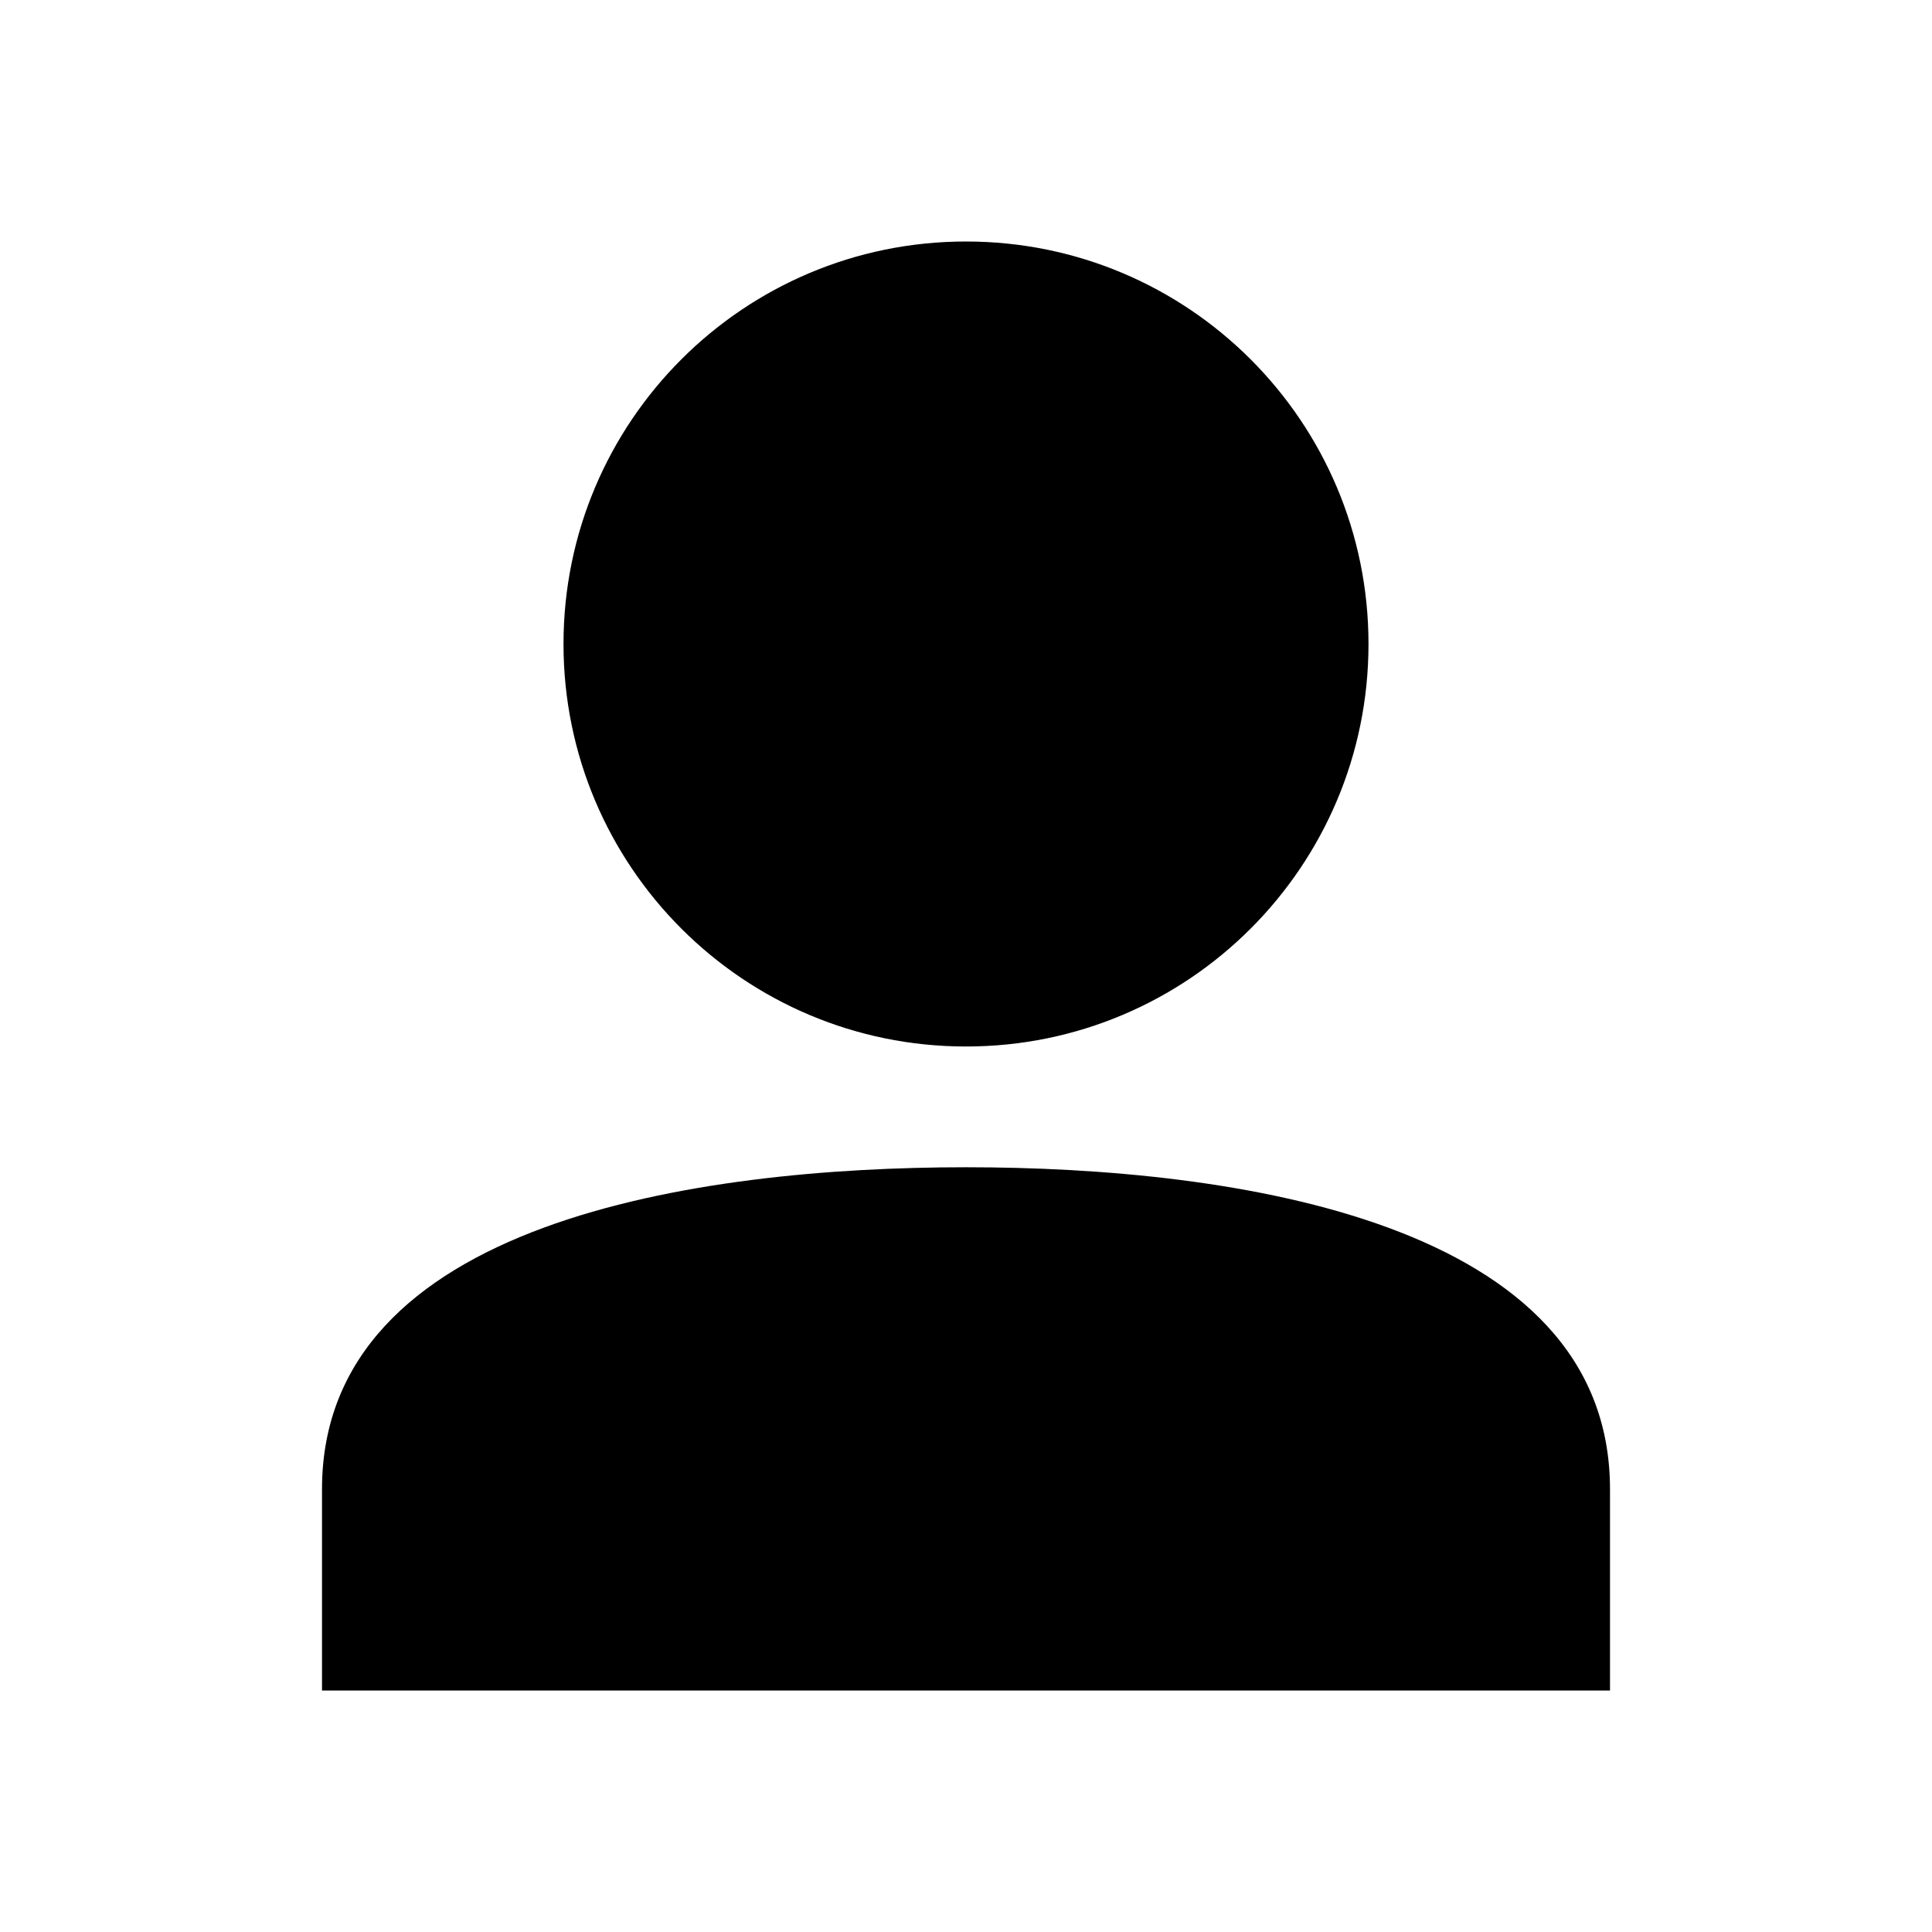
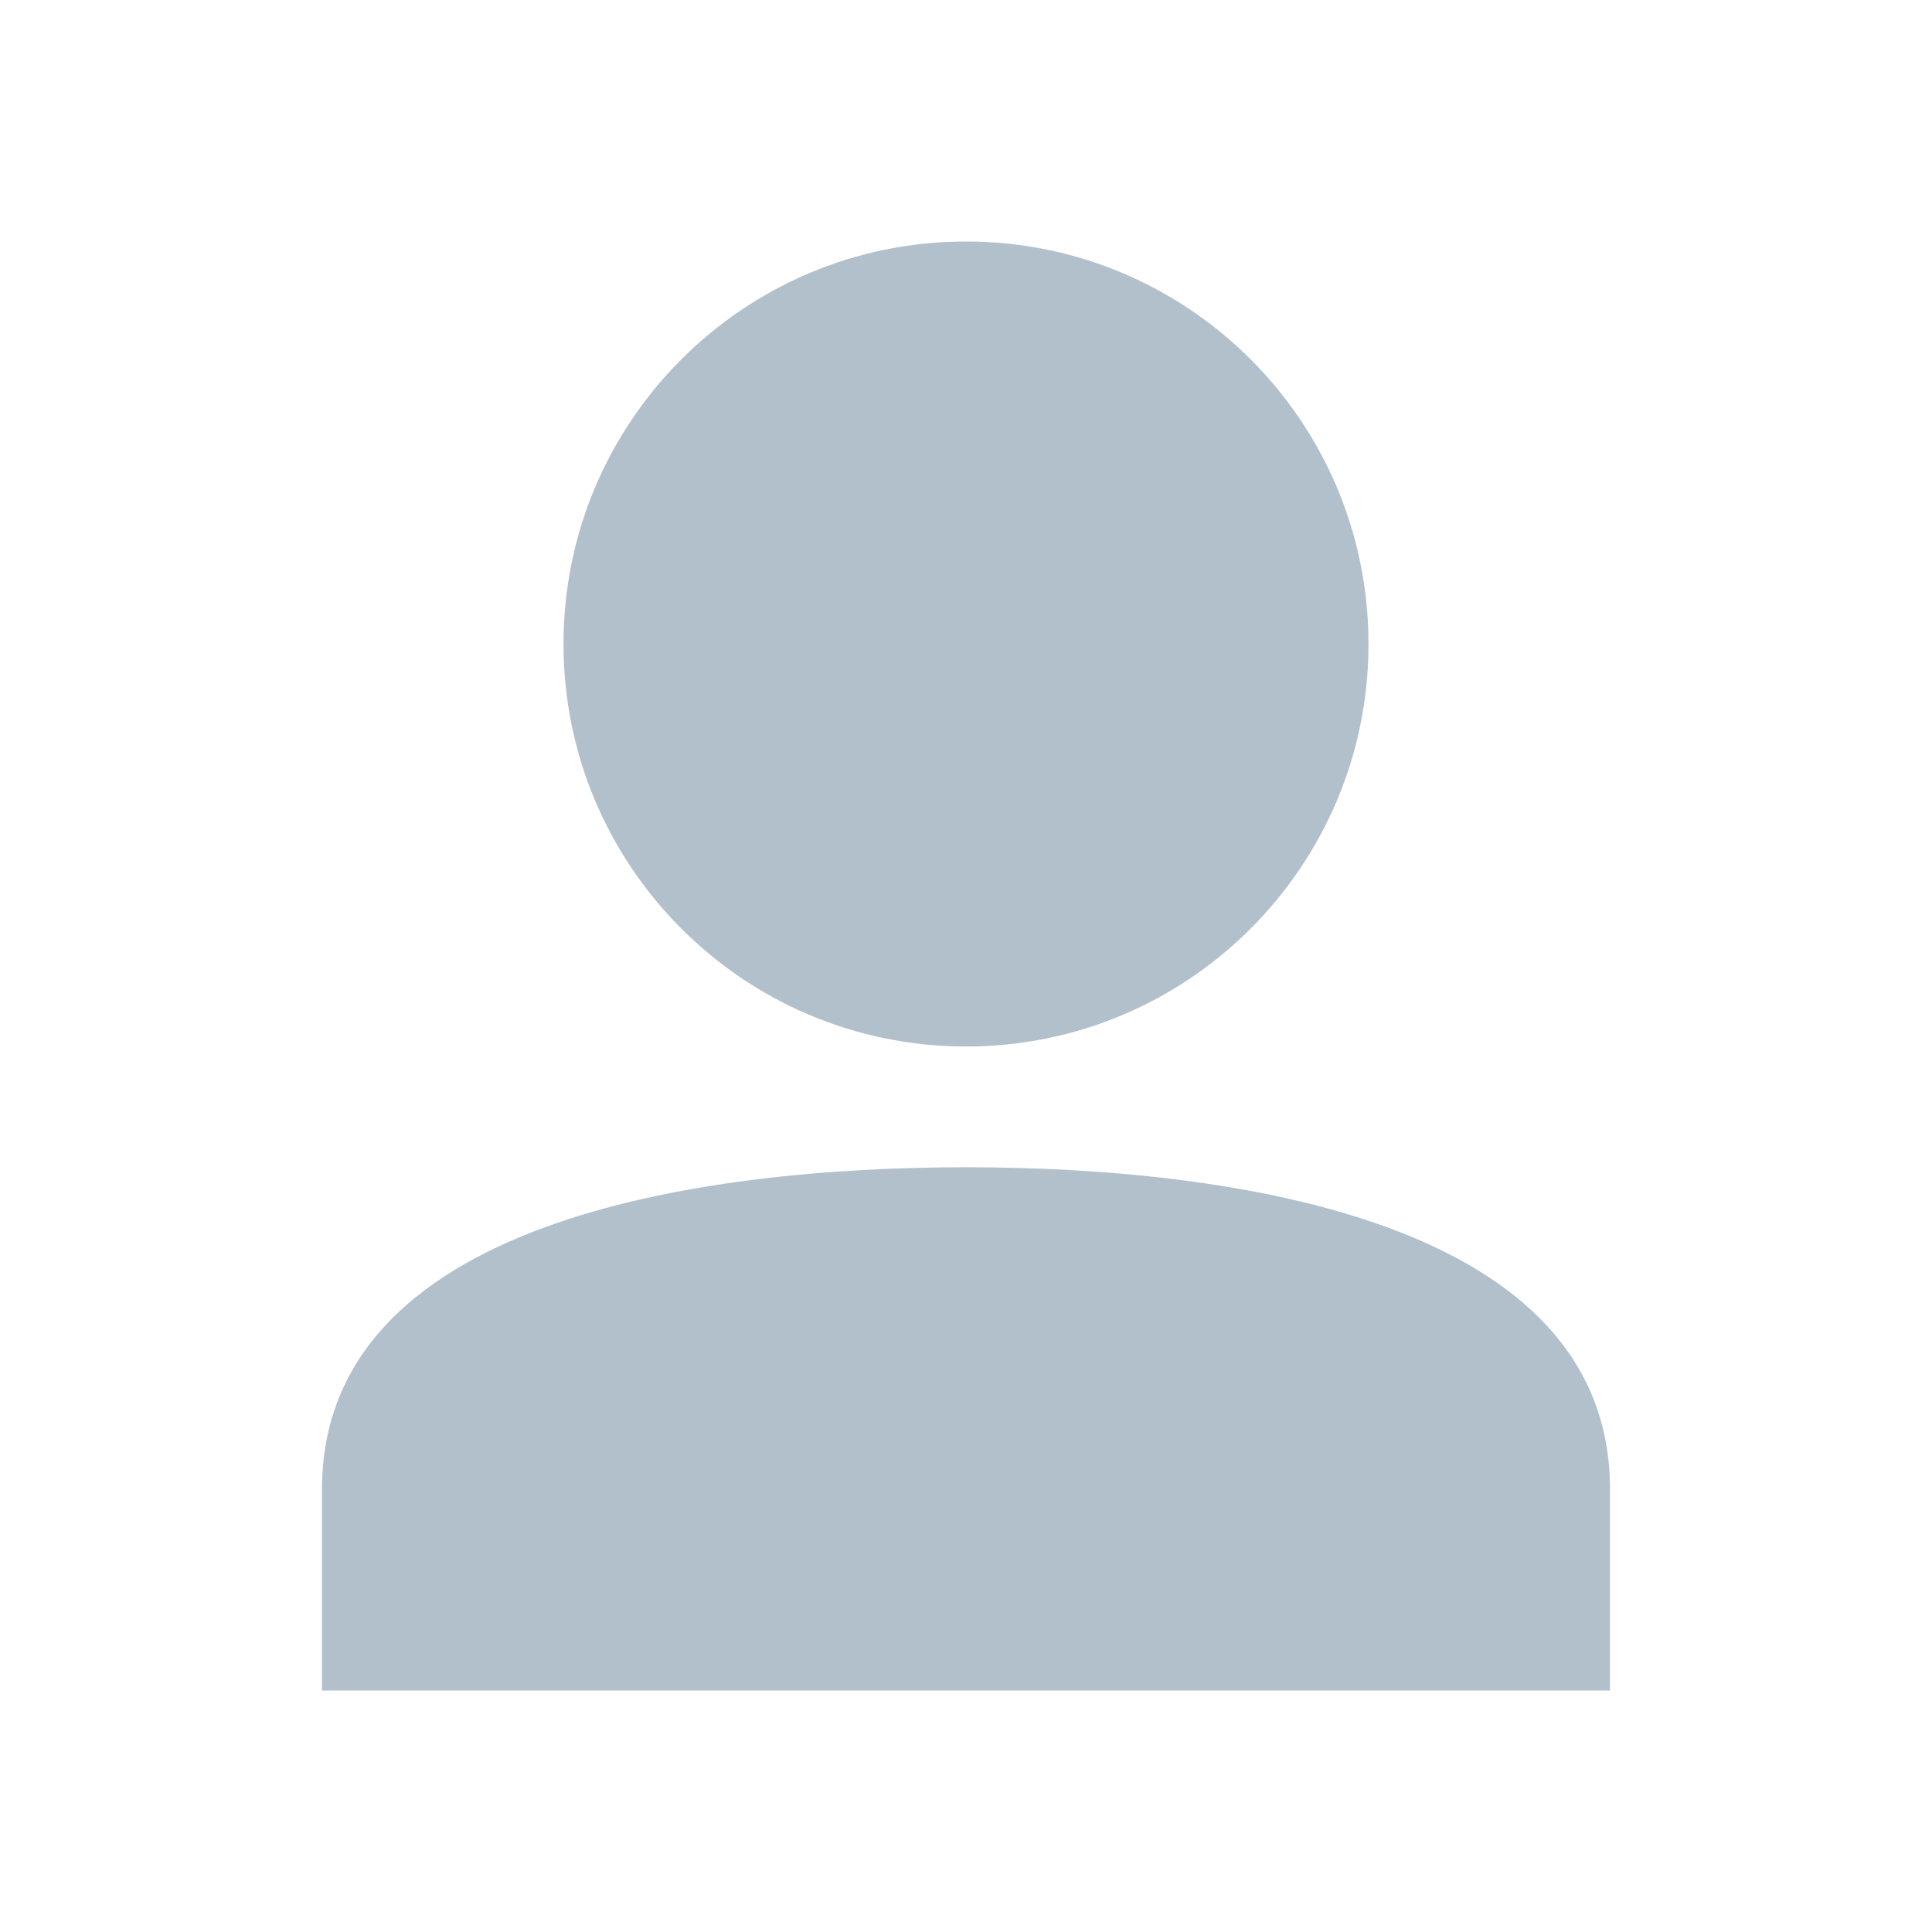
- <svg viewBox="0 0 24 24" className="w-[16px] h-[16px] fill-[rgb(178,192,204)]">
+ <svg viewBox="0 0 24 24" width="16px" height="16px" fill="rgb(178,192,204)">
  <path fillRule="evenodd" d="M17 8c0-2.763-2.238-5-5-5S7 5.237 7 8c0 2.762 2.238 5 5 5s5-2.238 5-5ZM4 18.5V21h16v-2.5c0-3.325-4.662-4-8-4s-8 .675-8 4Z" />
</svg>
